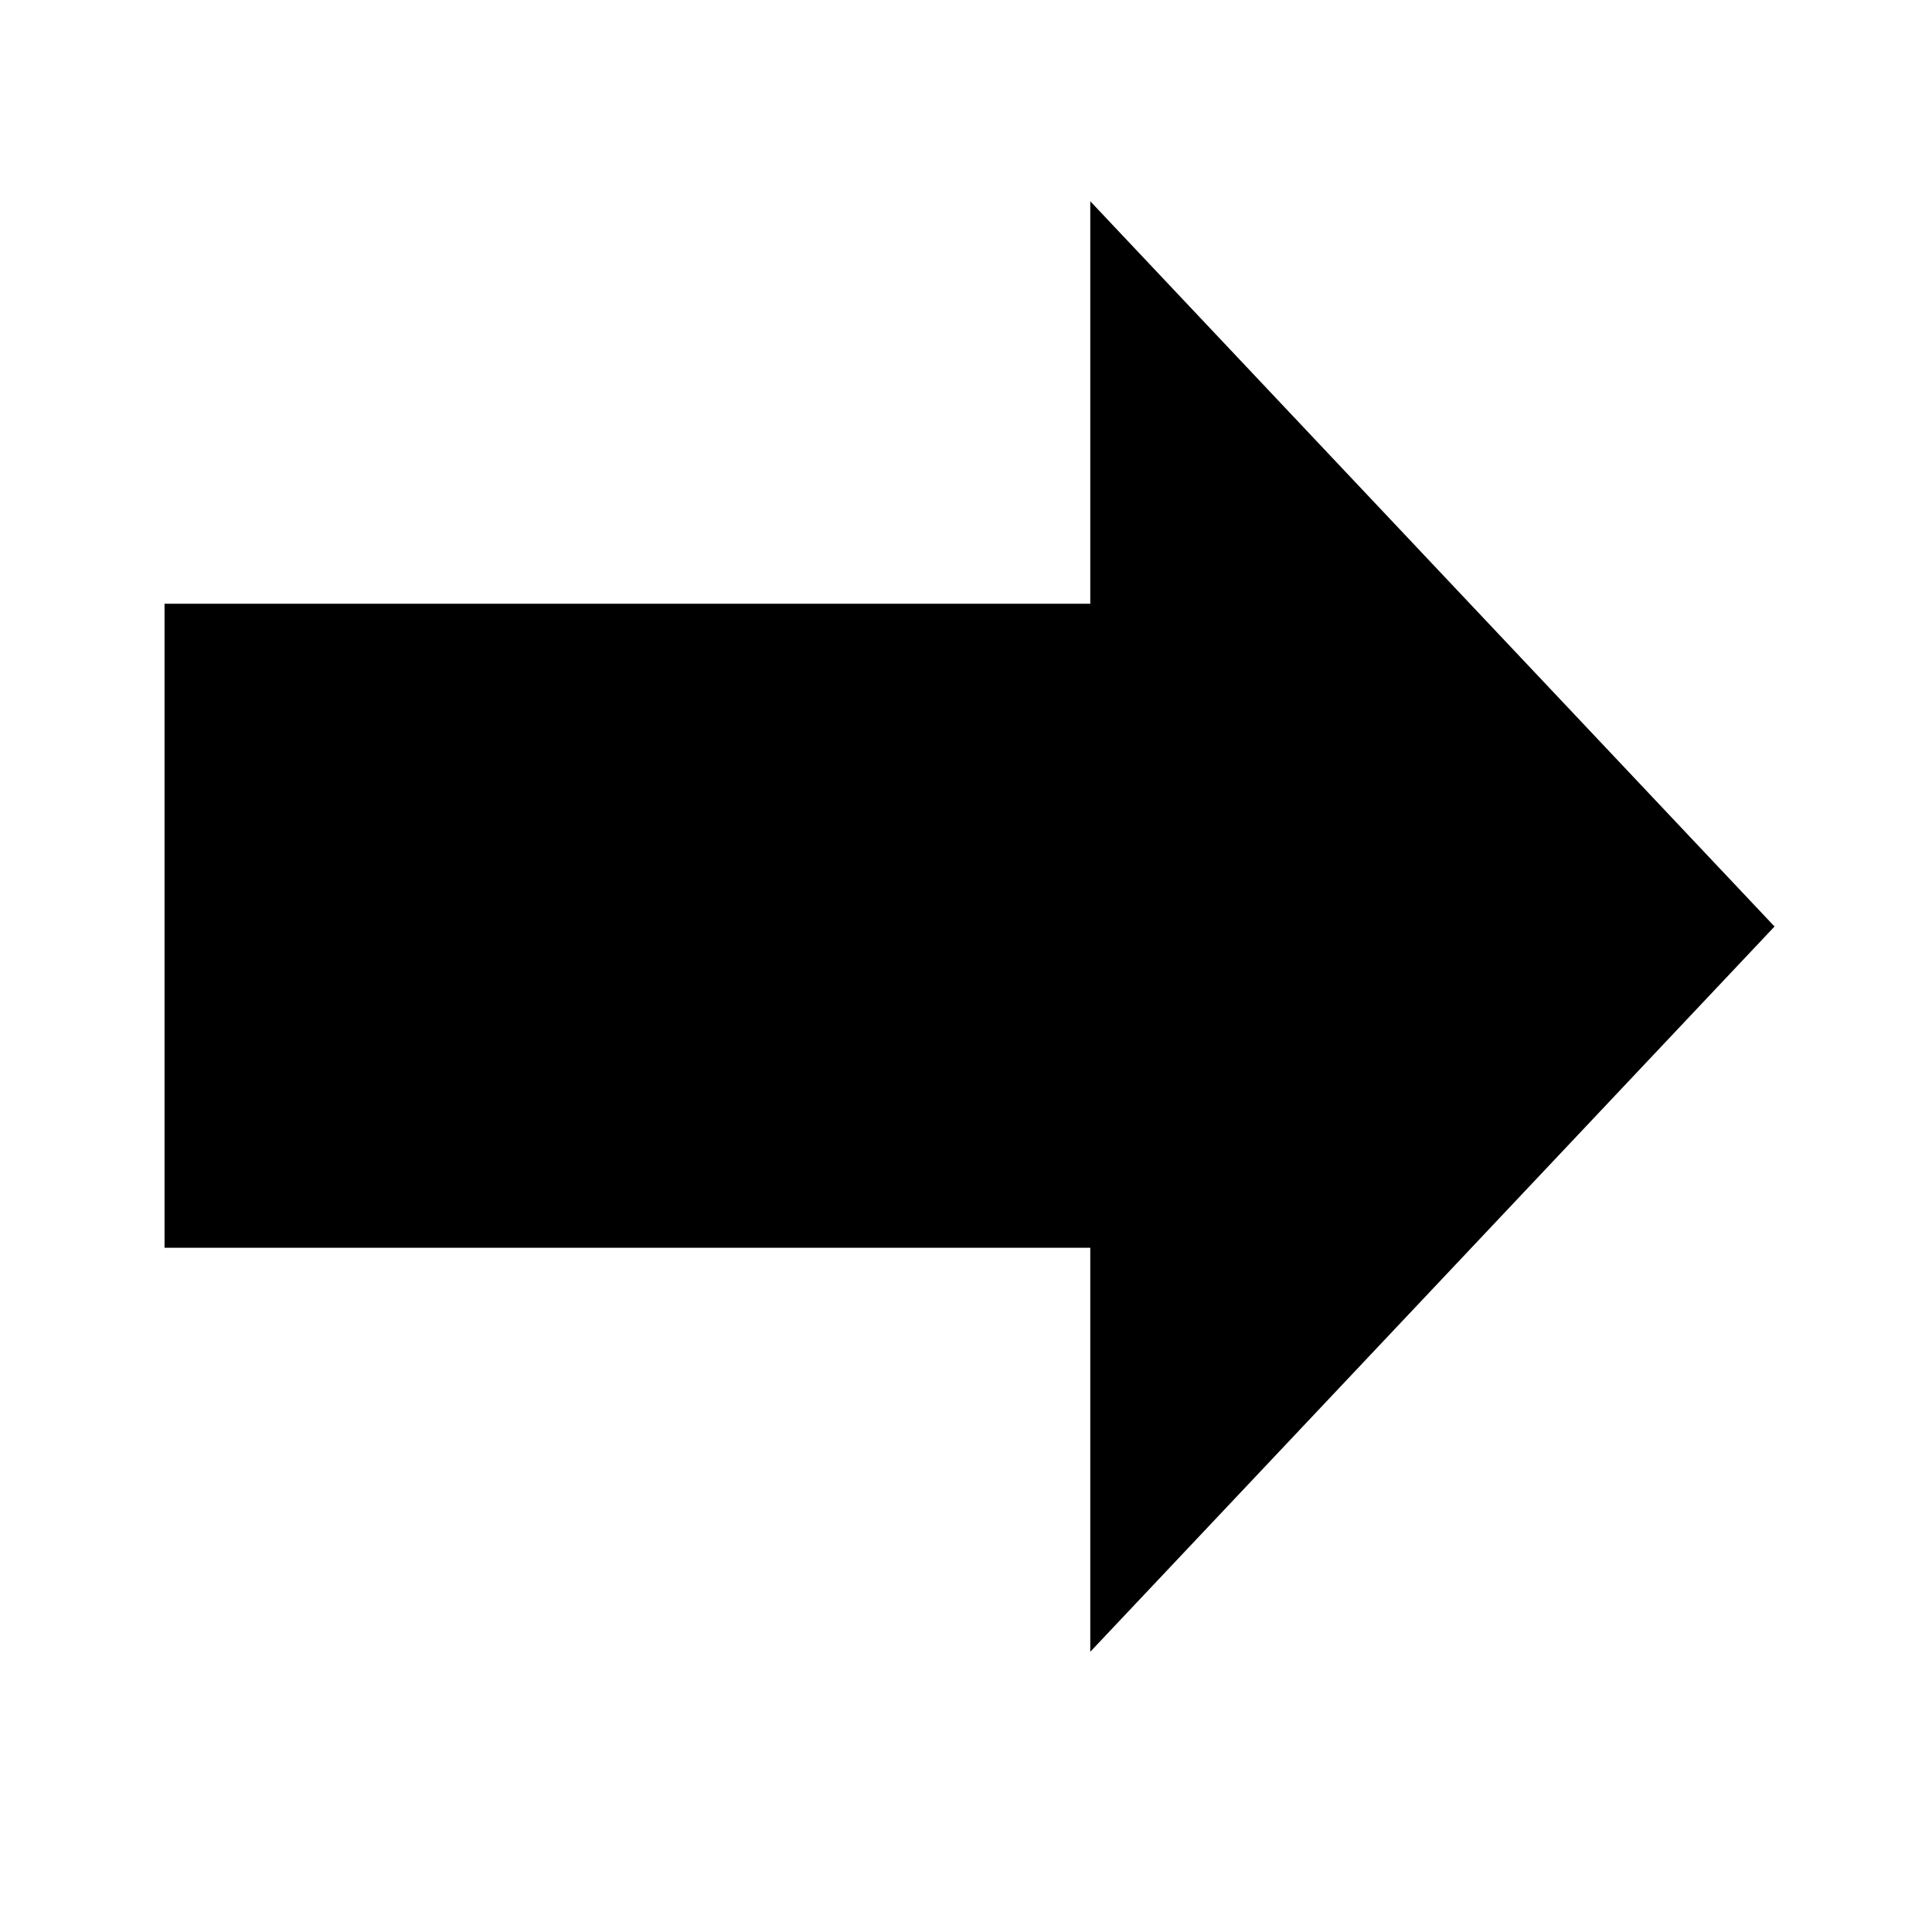
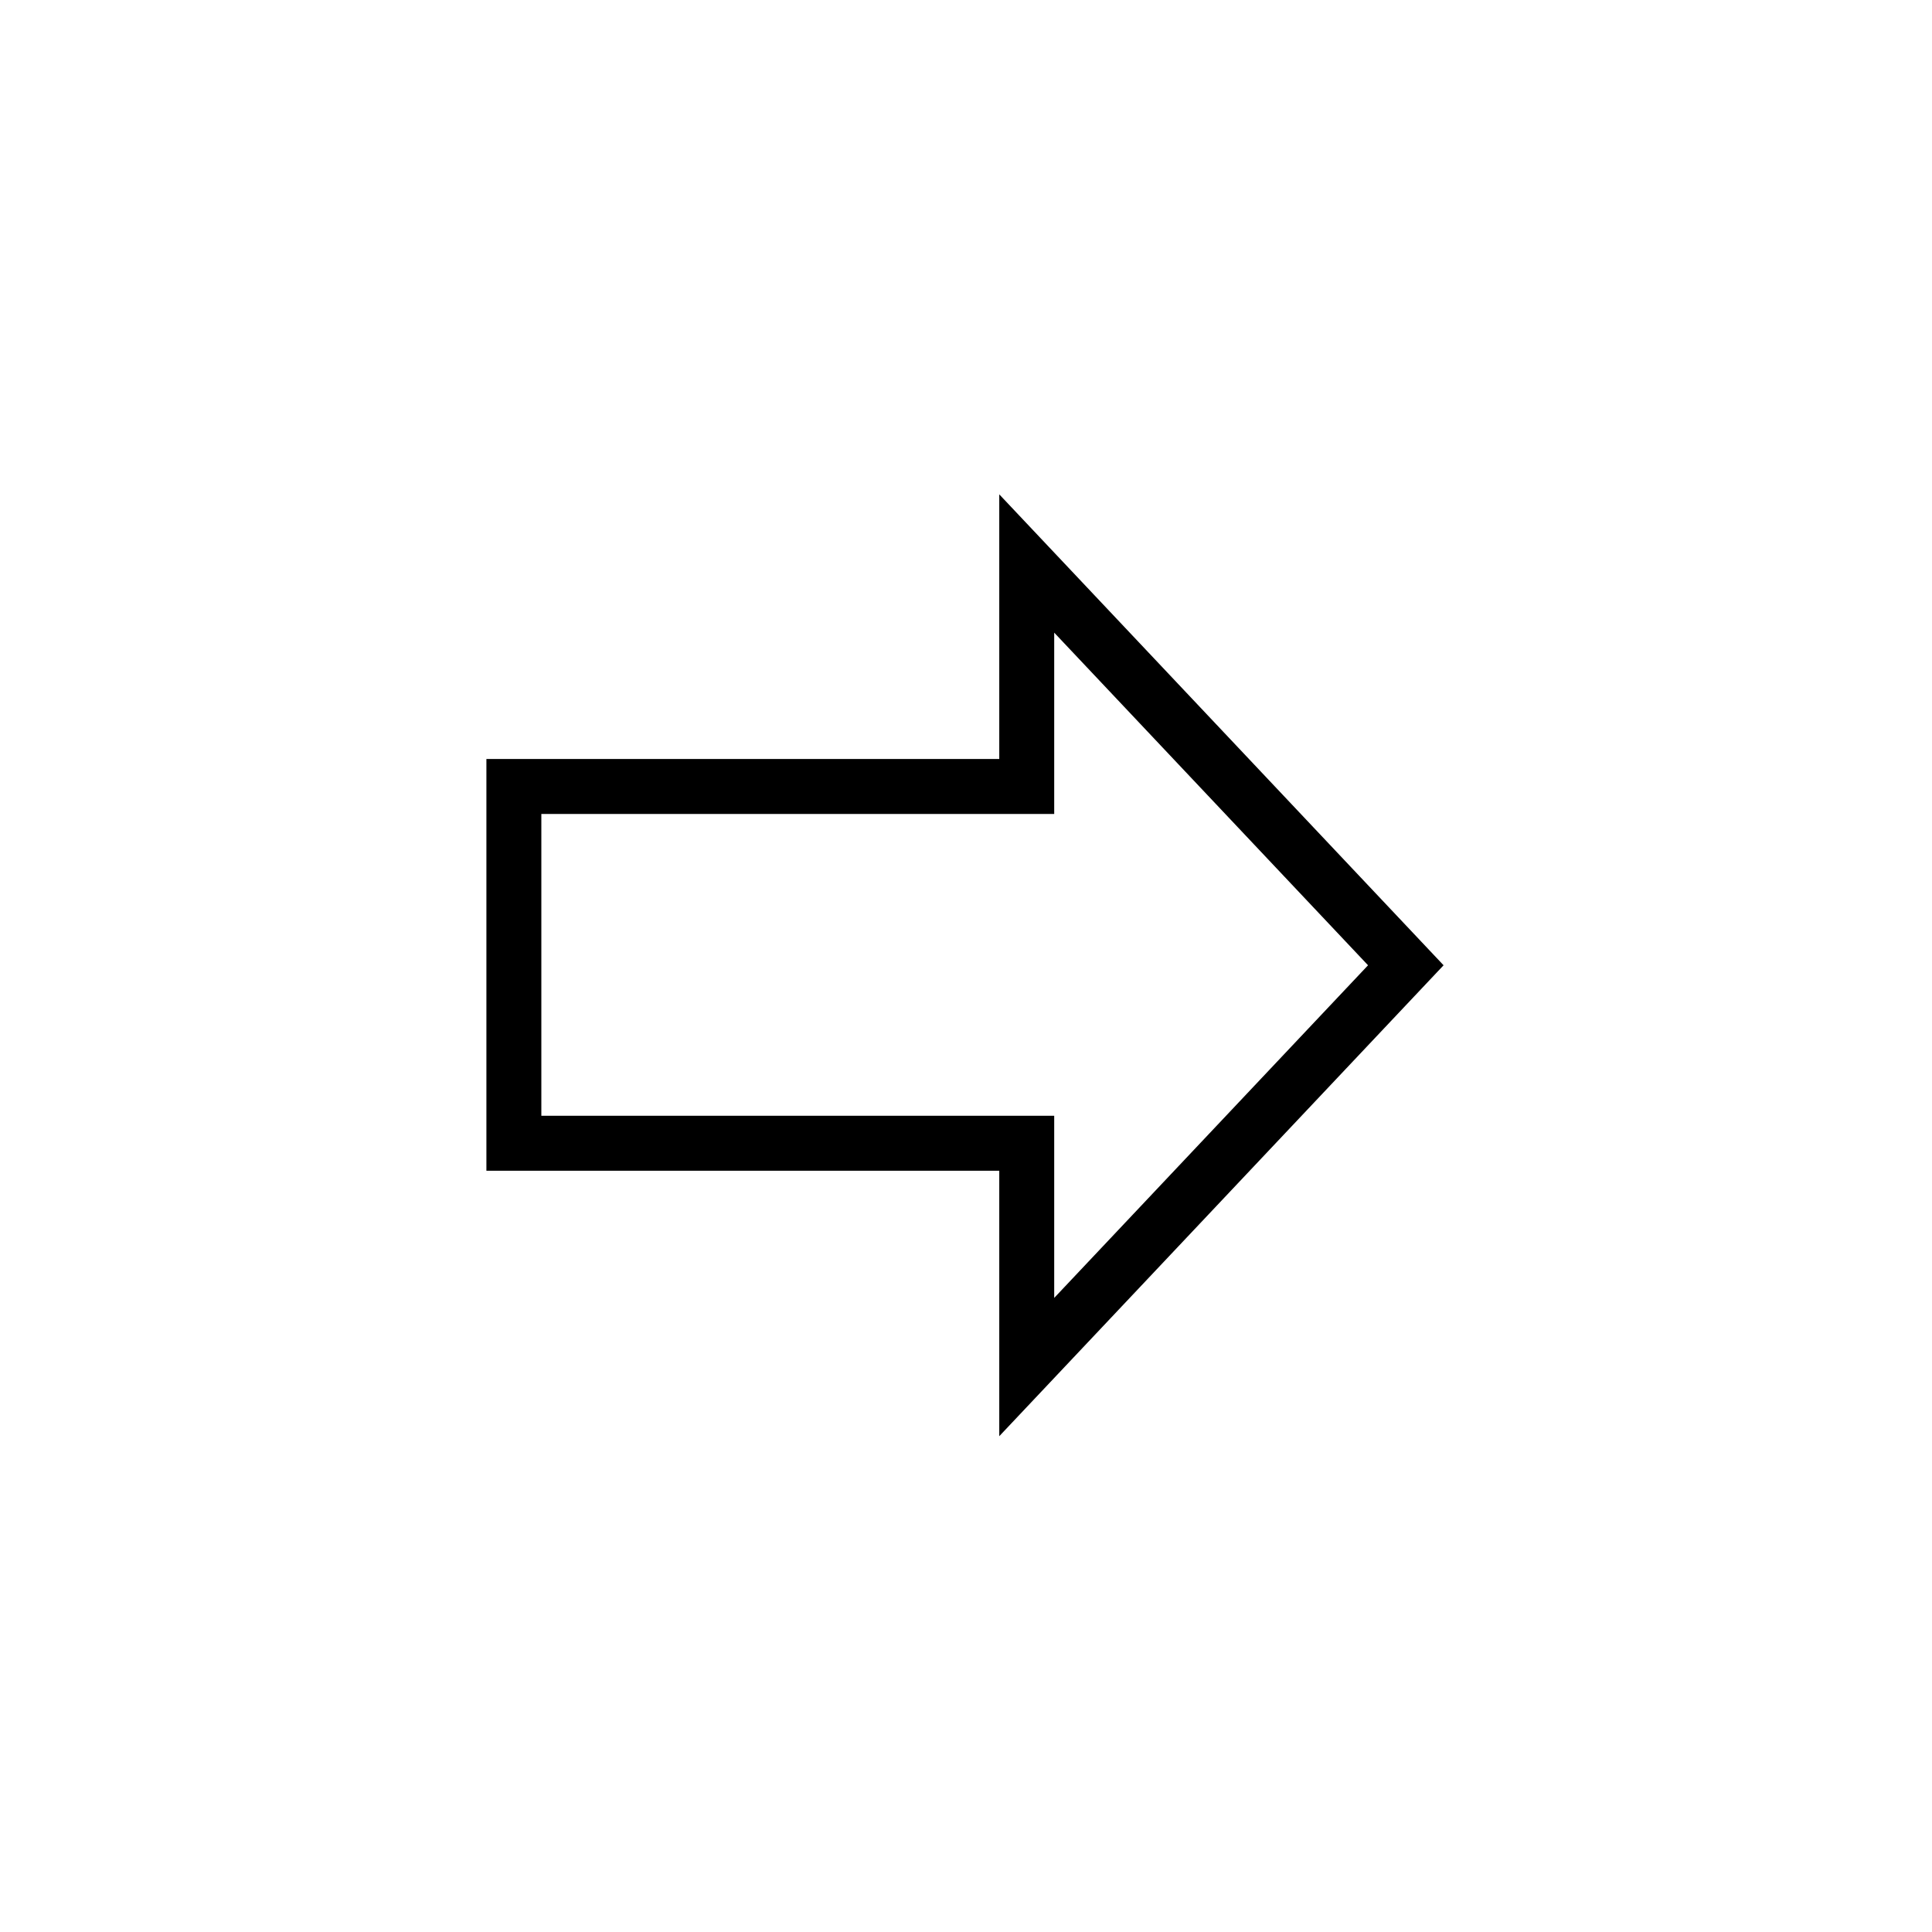
<svg xmlns="http://www.w3.org/2000/svg" version="1" viewBox="0 0 48 48" enable-background="new 0 0 48 48" id="svg12">
  <defs id="defs16">
    </defs>
-   <path style="fill:#2e3436;stroke-width:1.072" d="m -22,3.667 -9.751,9.379 -2.558,2.46 h -8.759 V 29.344 h 8.759 l 2.558,2.46 L -22,41.182 V 29.101 a 12.505,11.071 0 0 0 3.941,-8.06 A 12.505,11.071 0 0 0 -22,13 Z m 3.941,1.392 V 6.686 A 16.579,14.677 0 0 1 -2.711,21.308 16.579,14.677 0 0 1 -18.059,35.944 v 1.649 A 18.426,16.313 0 0 0 -0.864,21.333 18.426,16.313 0 0 0 -18.059,5.059 Z m 0,5.481 v 1.078 a 10.992,9.731 0 0 1 10.176,9.695 10.992,9.731 0 0 1 -10.176,9.706 v 1.092 A 12.217,10.816 0 0 0 -6.659,21.33 12.217,10.816 0 0 0 -18.059,10.54 Z m 2.265,5.535 v 0.524 a 5.351,4.737 0 0 1 4.955,4.719 5.351,4.737 0 0 1 -4.955,4.725 v 0.532 a 5.947,5.265 0 0 0 5.55,-5.249 5.947,5.265 0 0 0 -5.55,-5.252 z" id="path14" />
-   <rect style="opacity:1;fill:#000000;fill-opacity:1;stroke:none;stroke-width:1.136;stroke-linecap:square;stroke-linejoin:miter;stroke-miterlimit:4;stroke-dasharray:none;stroke-dashoffset:0;stroke-opacity:1;paint-order:normal" id="rect841" width="27" height="16" x="4.088" y="15" rx="0" ry="0" />
-   <path style="opacity:1;fill:#000000;fill-opacity:1;stroke:none;stroke-width:1.4;stroke-linecap:square;stroke-linejoin:miter;stroke-miterlimit:4;stroke-dasharray:none;stroke-dashoffset:0;stroke-opacity:1;paint-order:normal" id="path843" d="M 57.55,23.019 46.275,29.529 35,36.038 35,23.019 35,10 46.275,16.51 Z" transform="matrix(0.7538822,0,0,1.384048,0.7016891,-8.840478)" />
+   <path style="fill:#2e3436;stroke-width:1.072" d="m -42,3.667 -9.751,9.379 -2.558,2.46 h -8.759 V 29.344 h 8.759 l 2.558,2.46 L -42,41.182 V 29.101 a 12.505,11.071 0 0 0 3.941,-8.06 A 12.505,11.071 0 0 0 -42,13 Z m 3.941,1.392 v 1.627 a 16.579,14.677 0 0 1 15.347,14.622 16.579,14.677 0 0 1 -15.347,14.636 v 1.649 A 18.426,16.313 0 0 0 -20.864,21.333 18.426,16.313 0 0 0 -38.059,5.059 Z m 0,5.481 v 1.078 a 10.992,9.731 0 0 1 10.176,9.695 10.992,9.731 0 0 1 -10.176,9.706 v 1.092 A 12.217,10.816 0 0 0 -26.659,21.33 12.217,10.816 0 0 0 -38.059,10.54 Z m 2.265,5.535 v 0.524 a 5.351,4.737 0 0 1 4.955,4.719 5.351,4.737 0 0 1 -4.955,4.725 v 0.532 a 5.947,5.265 0 0 0 5.55,-5.249 5.947,5.265 0 0 0 -5.55,-5.252 z" id="path14" />
+   <path style="opacity:1;fill:none;fill-opacity:1;stroke:#000000;stroke-width:1.365;stroke-linecap:square;stroke-linejoin:miter;stroke-miterlimit:4;stroke-dasharray:none;stroke-dashoffset:0;stroke-opacity:1;paint-order:normal" d="m 25.509,14 4.709,4.991 4.709,4.991 -4.709,4.991 -4.709,4.991 V 28.404 H 12.767 v -8.864 h 12.742 z" id="rect841" />
</svg>
